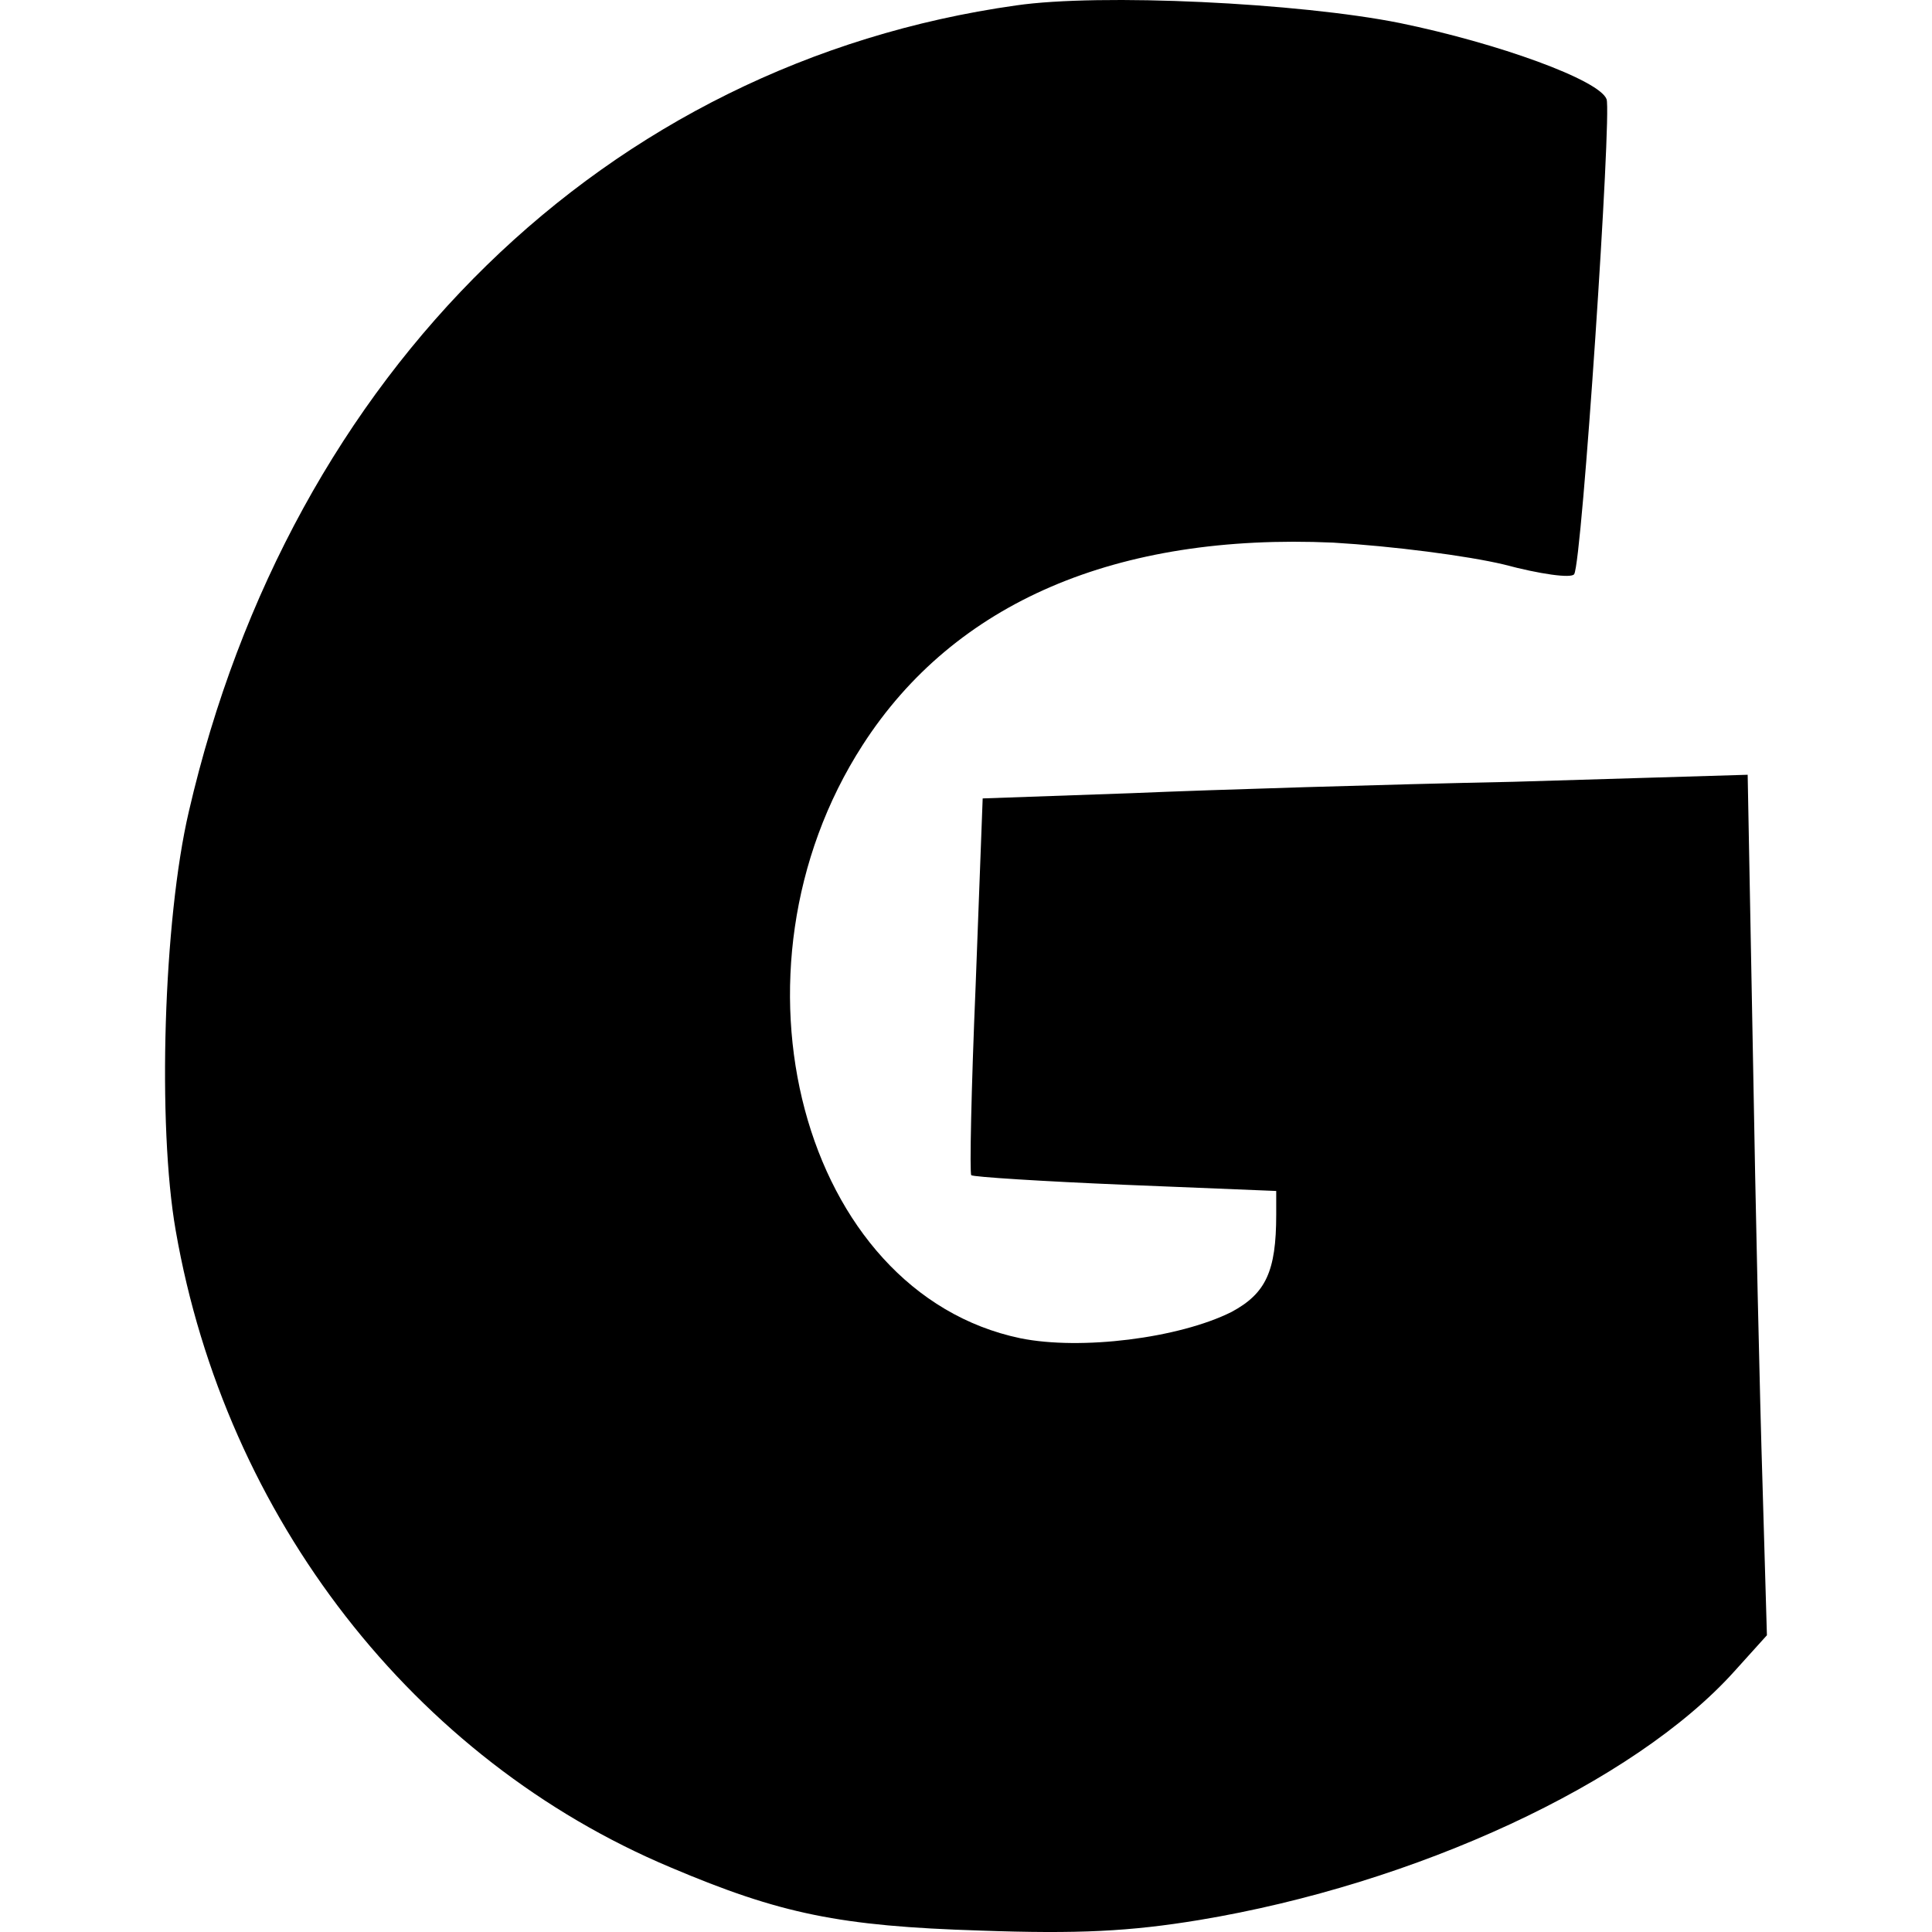
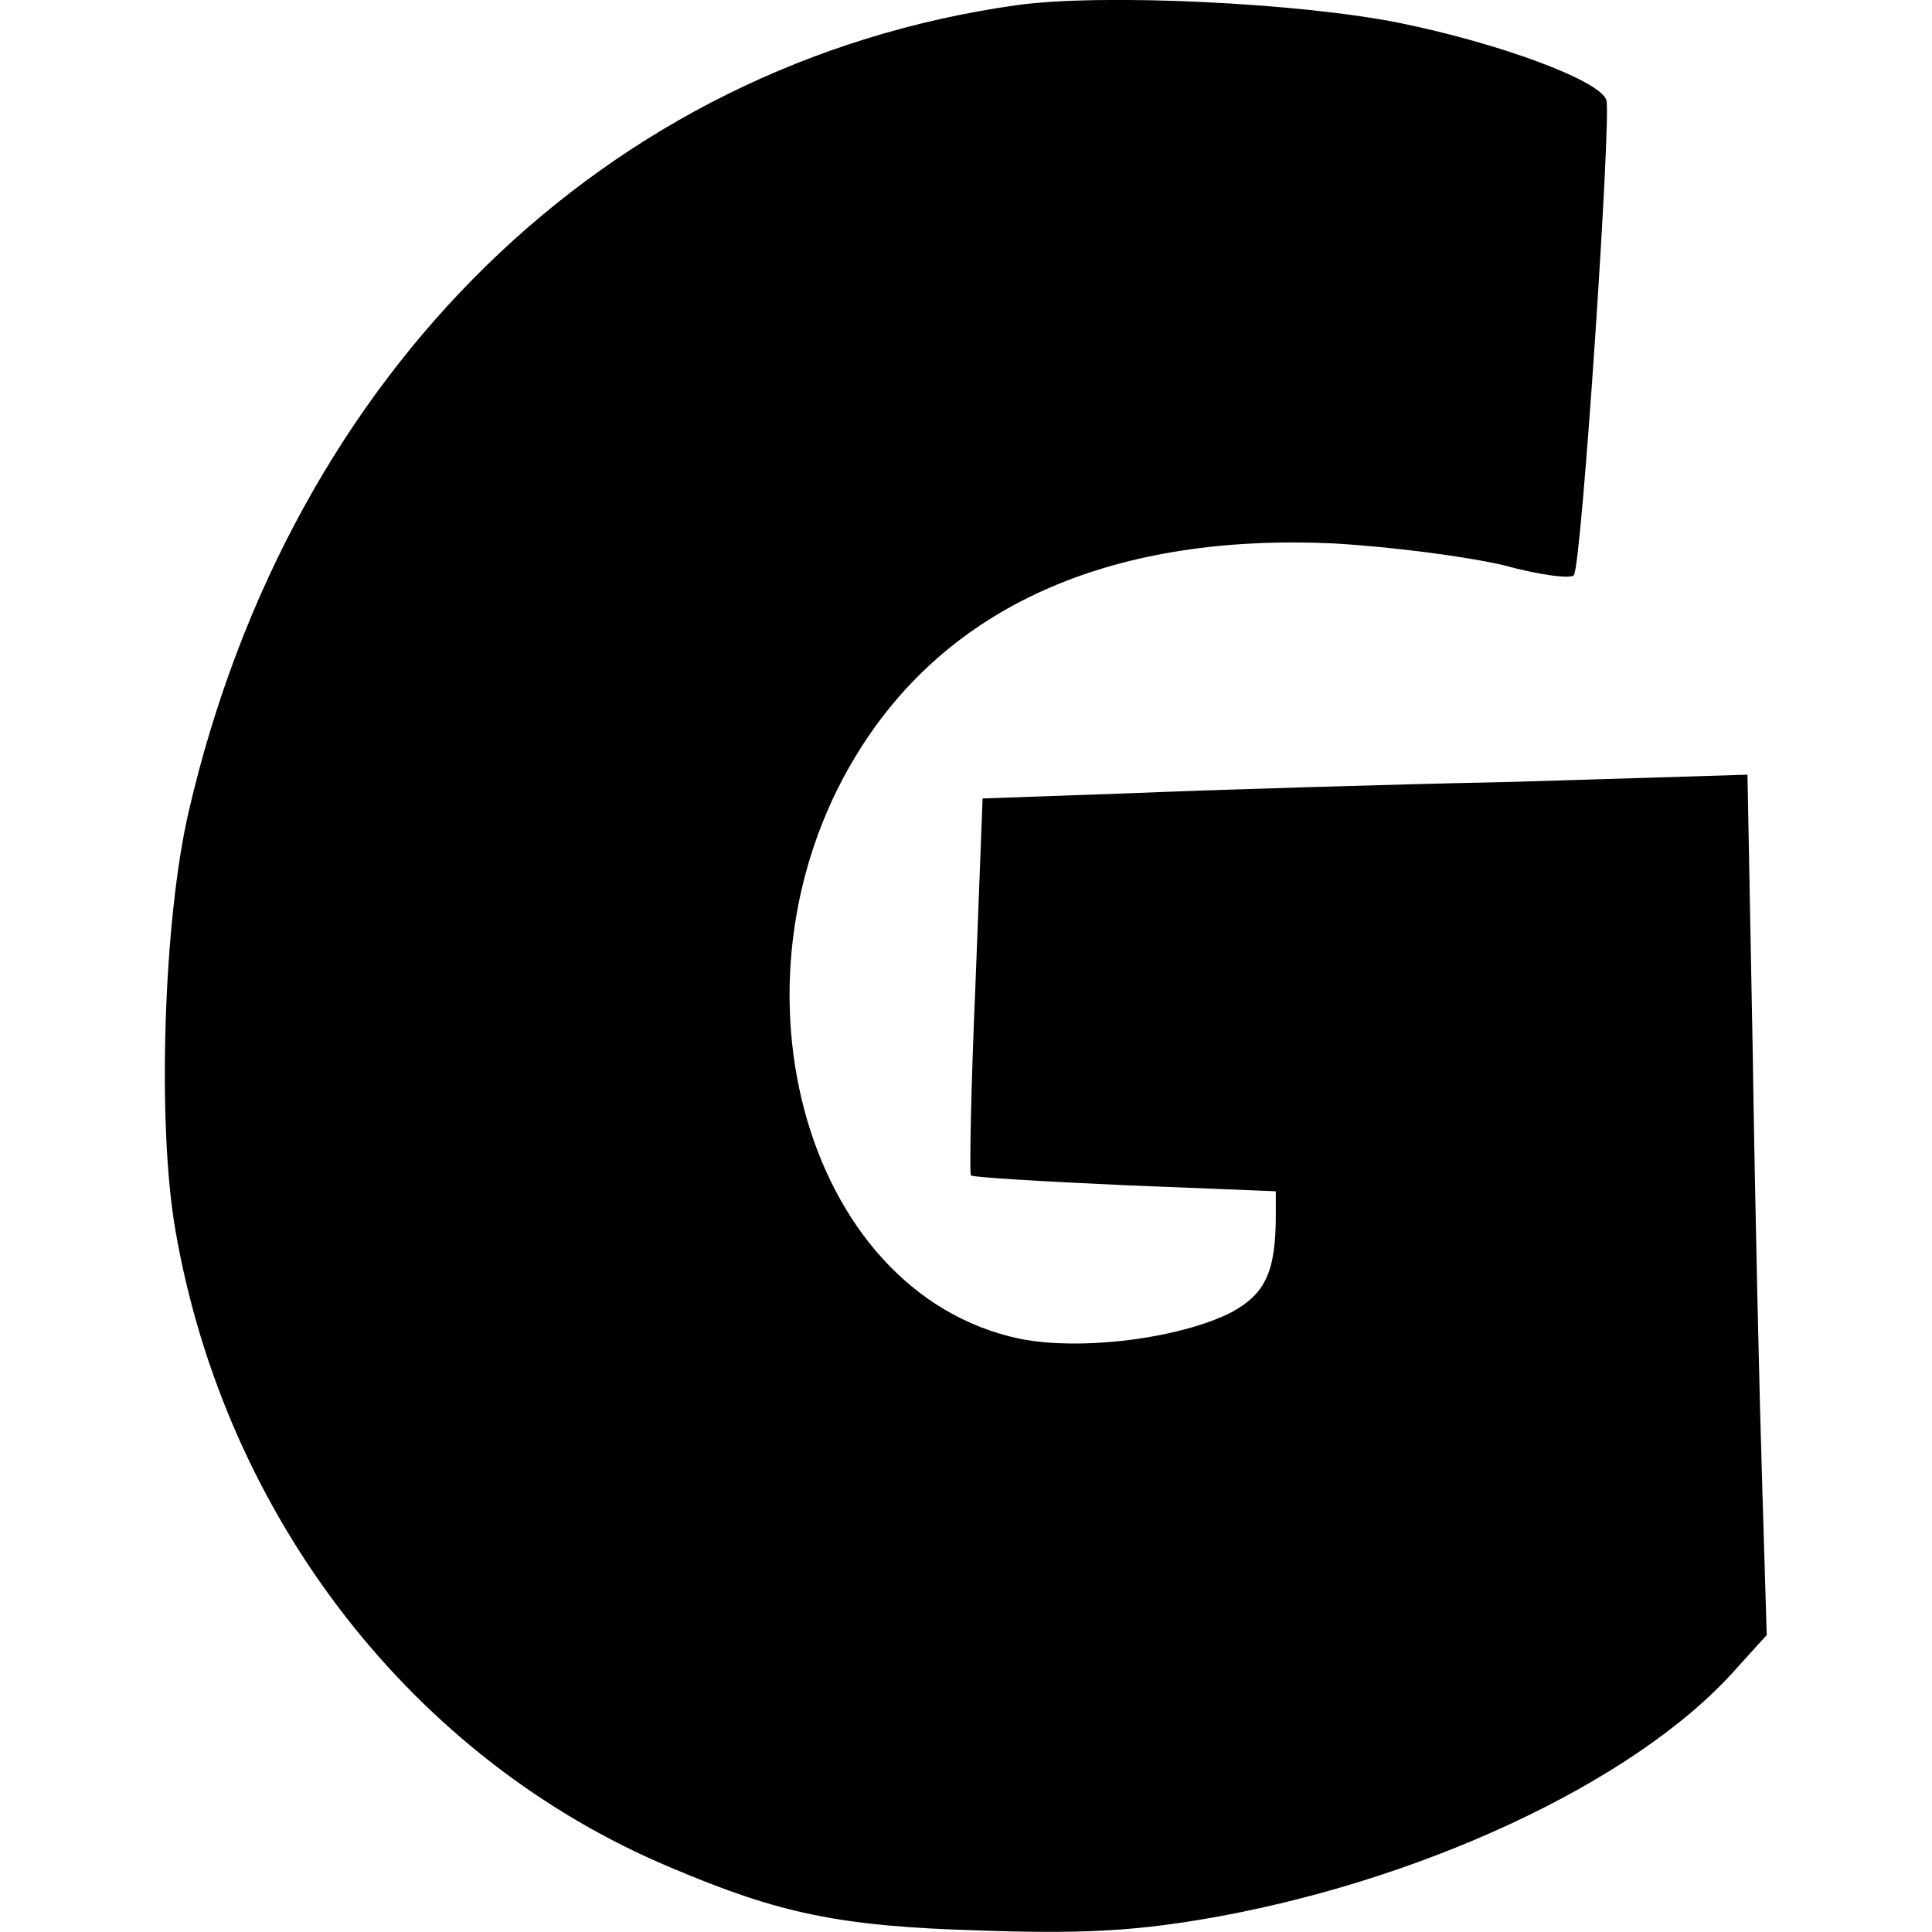
<svg xmlns="http://www.w3.org/2000/svg" version="1.1" id="Layer_1" x="0px" y="0px" viewBox="0 0 512 512" style="enable-background:new 0 0 512 512;" xml:space="preserve">
-   <g transform="translate(0,222) scale(0.1,-0.1)">
-     <path d="M2692.5,2205.6C1605.8,2052.3,769.8,1234.9,500.4,69.2c-67.3-287.9-83.6-831.3-34.8-1110   c132.4-761.7,631.6-1402.6,1312-1688.2c290.3-123.1,448.2-155.6,819.7-167.2c260.1-9.3,397.1-2.3,580.5,27.9   c573.6,95.2,1151.8,362.3,1418.8,659.5l85.9,95.2l-11.6,399.4c-7,220.6-18.6,733.8-25.5,1140.2l-13.9,740.8l-620-18.6   c-339-7-794.2-20.9-1012.5-30.2l-394.8-13.9l-18.6-494.6c-11.6-274-16.3-499.3-11.6-503.9c4.6-4.6,188.1-16.3,408.7-25.5   l399.4-16.3V-999c0-150.9-27.9-209-118.4-257.8c-139.3-69.7-399.4-102.2-559.6-69.7c-578.2,120.8-805.8,970.7-418,1572.1   c243.8,378.5,673.4,562,1247,536.4c157.9-9.3,355.3-34.8,452.8-58.1c95.2-25.5,178.8-37.2,185.8-25.5   c20.9,30.2,99.9,1221.5,85.9,1258.6c-18.6,51.1-287.9,148.6-548,202C3442.6,2212.6,2915.5,2238.1,2692.5,2205.6z" />
-   </g>
+   <path d="M269.2,1.4C160.6,16.8,77,98.5,50,215.1c-6.7,28.8-8.4,83.1-3.5,111c13.2,76.2,63.2,140.3,131.2,168.8  c29,12.3,44.8,15.6,82,16.7c26,0.9,39.7,0.2,58-2.8c57.4-9.5,115.2-36.2,141.9-66l8.6-9.5l-1.2-39.9c-0.7-22.1-1.9-73.4-2.5-114  l-1.4-74.1l-62,1.9c-33.9,0.7-79.4,2.1-101.2,3l-39.5,1.4l-1.9,49.5c-1.2,27.4-1.6,49.9-1.2,50.4c0.5,0.5,18.8,1.6,40.9,2.6  l39.9,1.6v6.3c0,15.1-2.8,20.9-11.8,25.8c-13.9,7-39.9,10.2-56,7c-57.8-12.1-80.6-97.1-41.8-157.2c24.4-37.9,67.3-56.2,124.7-53.6  c15.8,0.9,35.5,3.5,45.3,5.8c9.5,2.6,17.9,3.7,18.6,2.6c2.1-3,10-122.2,8.6-125.9C423.9,21.2,397,11.4,371,6.1  C344.3,0.7,291.6-1.8,269.2,1.4z" />
</svg>
